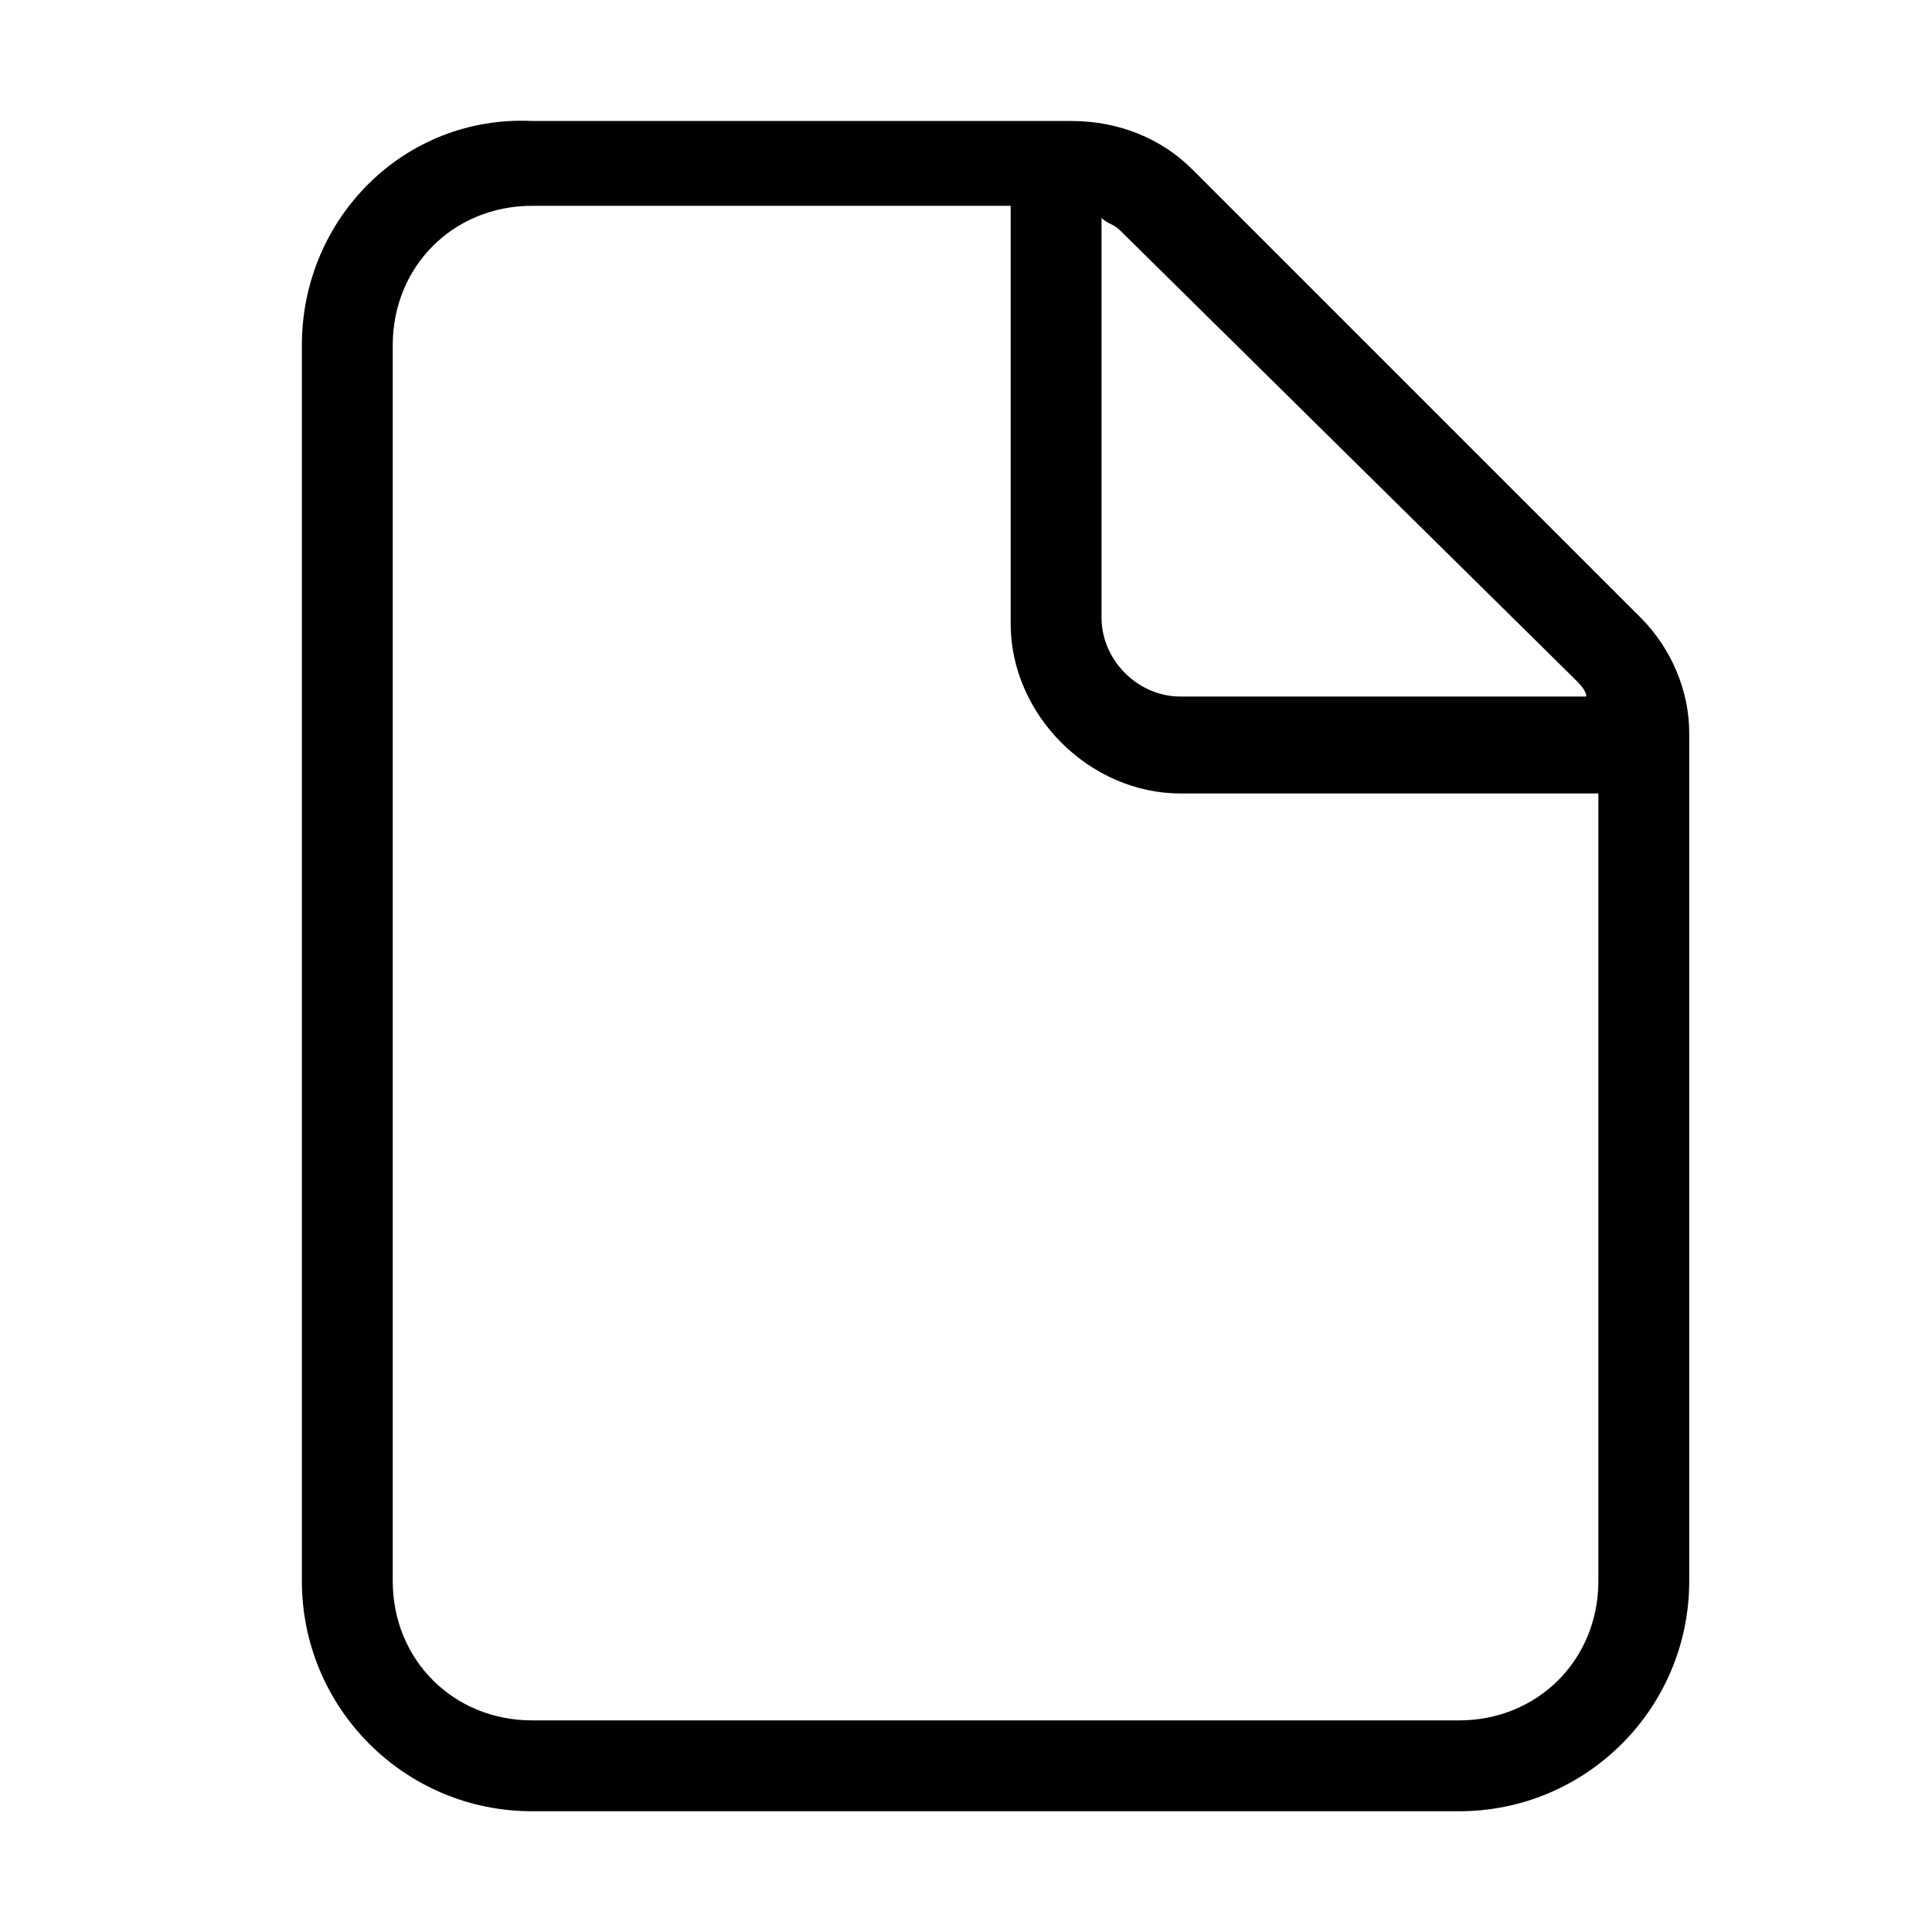
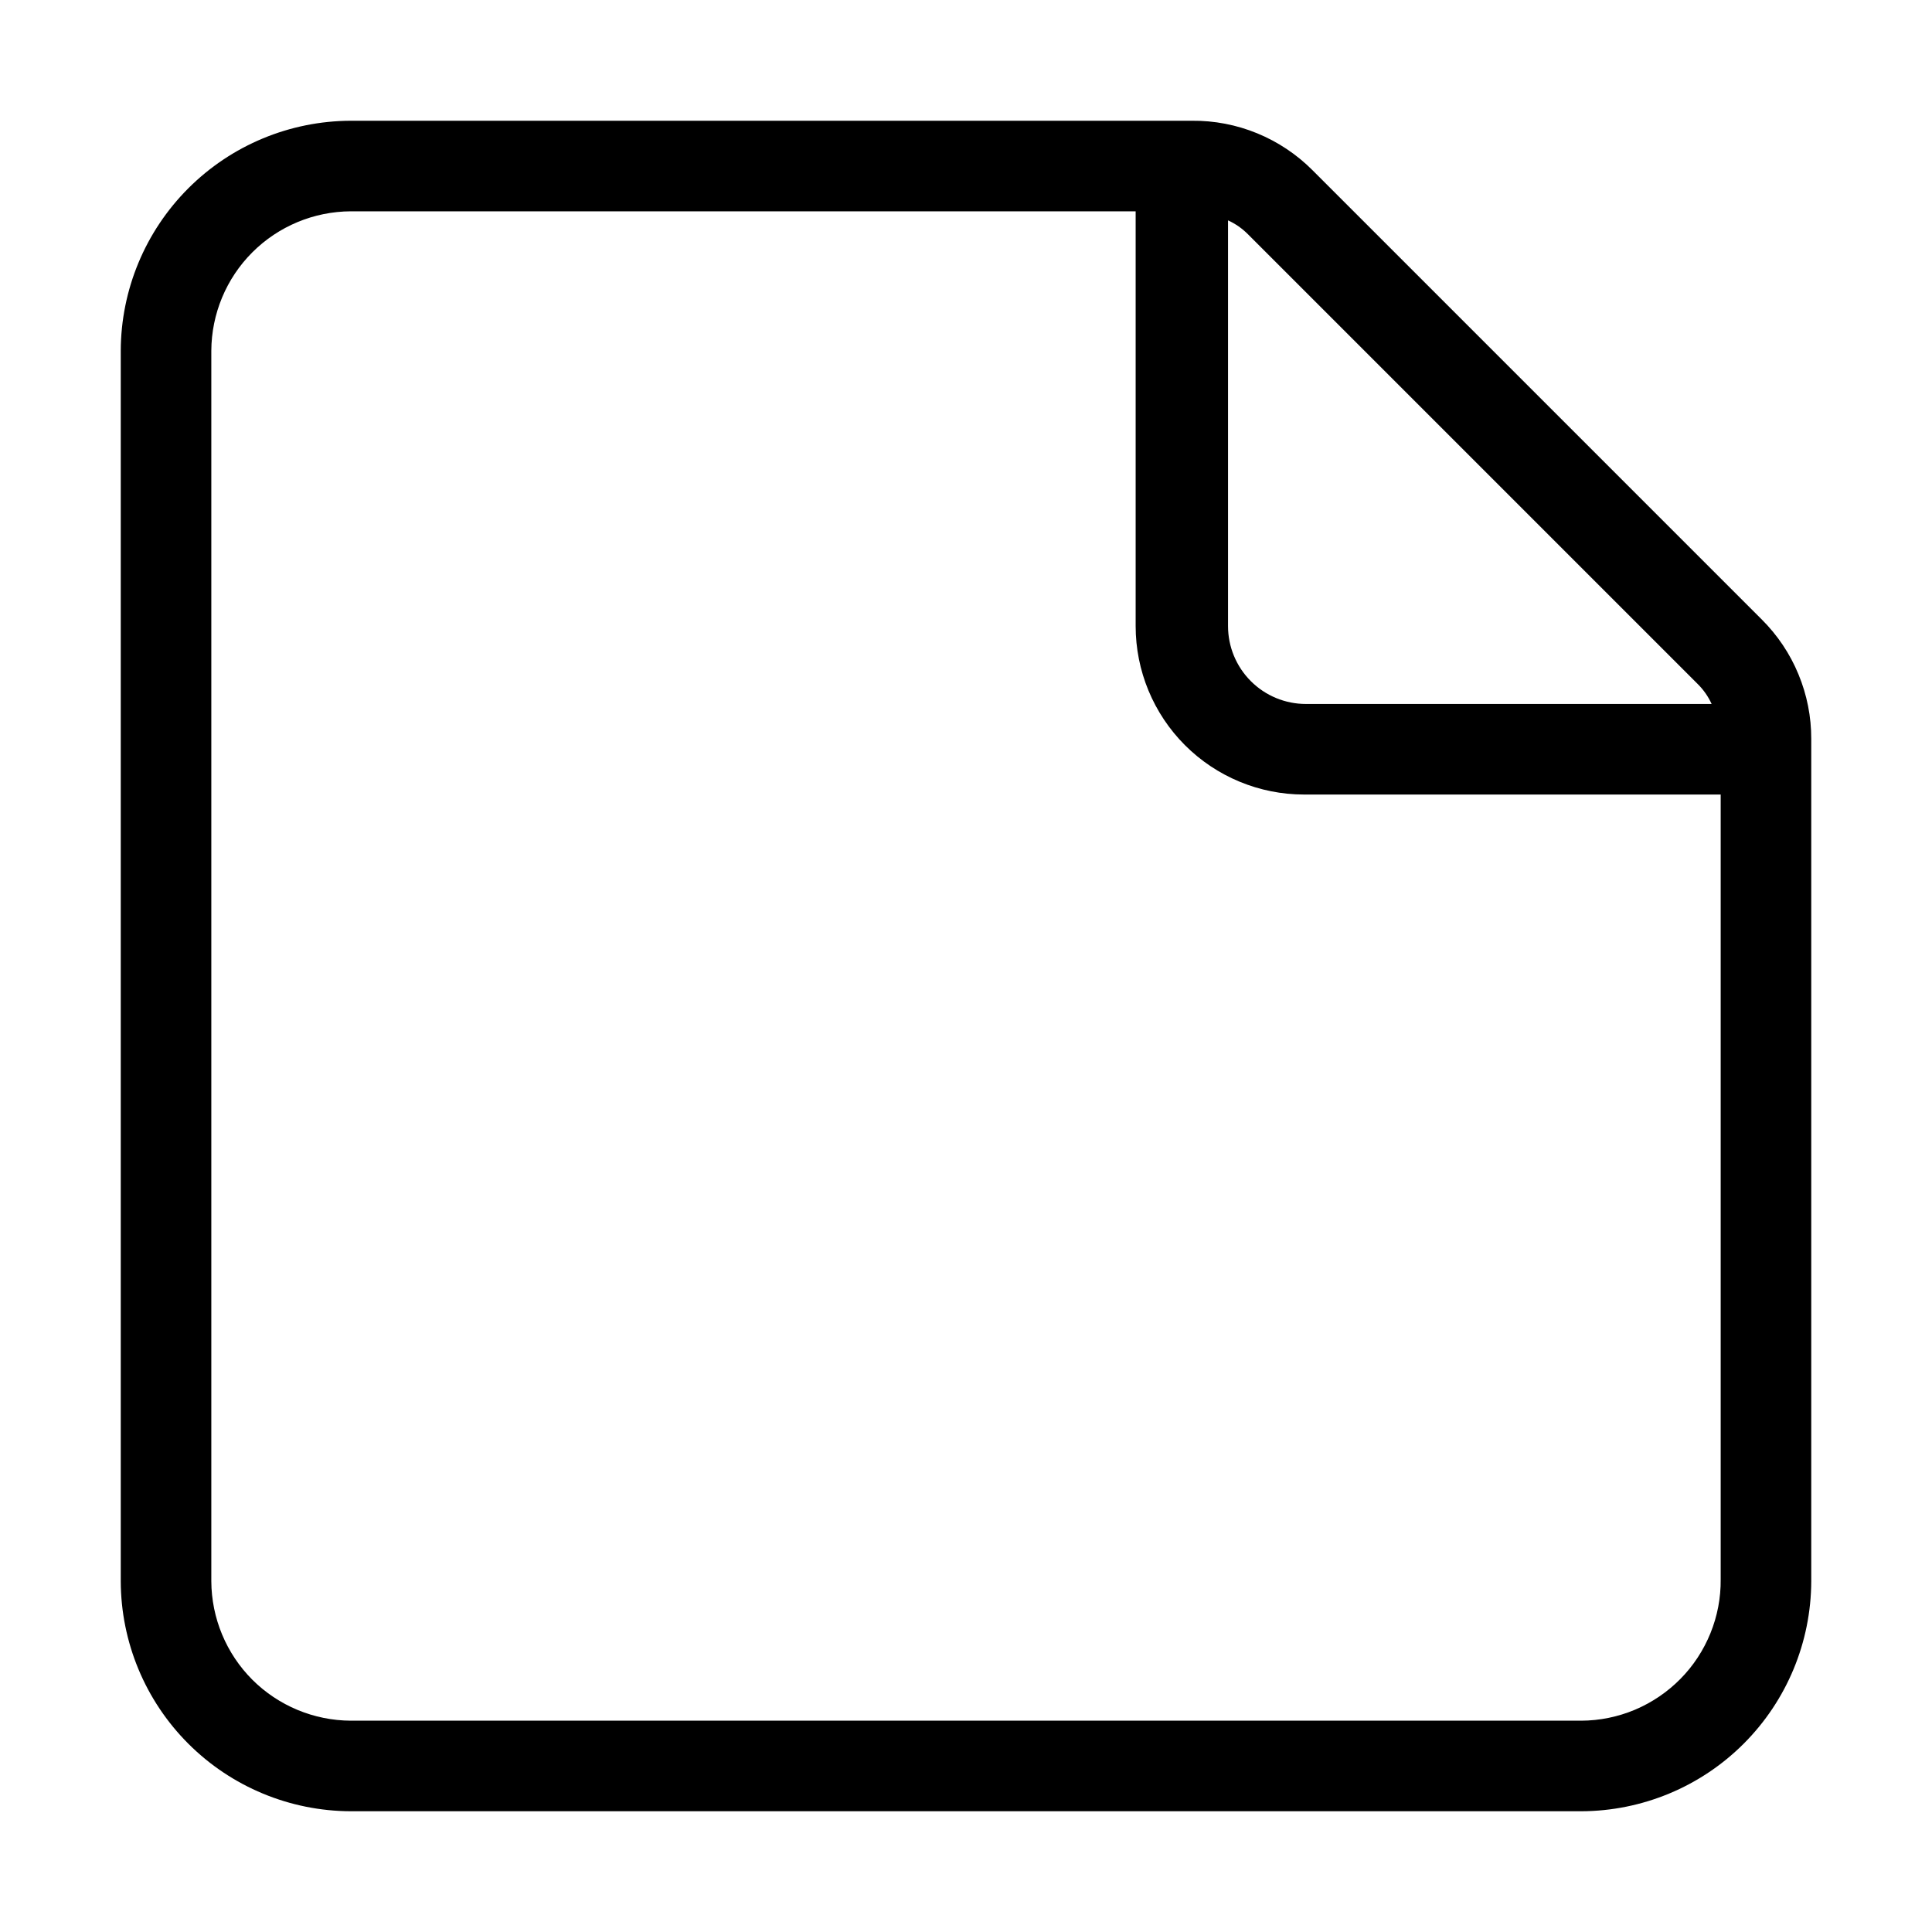
<svg xmlns="http://www.w3.org/2000/svg" width="32" height="32" viewBox="0 0 32 32" fill="none">
-   <path d="M27.176 10.232L19.75 2.807C19.249 2.305 18.546 2.004 17.744 2.004H8.813C6.706 1.904 5 3.61 5 5.717V26.187C5 28.294 6.706 30 8.813 30H24.166C26.273 30 27.979 28.294 27.979 26.187V12.139C27.979 11.437 27.678 10.734 27.176 10.232ZM26.072 11.236C26.172 11.336 26.273 11.437 26.273 11.537H19.55C18.847 11.537 18.245 10.935 18.245 10.232V3.61C18.346 3.71 18.446 3.71 18.546 3.81L26.072 11.236ZM24.166 28.495H8.813C7.509 28.495 6.505 27.491 6.505 26.187V5.717C6.505 4.412 7.509 3.409 8.813 3.409H16.74V10.333C16.74 11.838 18.045 13.142 19.55 13.142H26.474V26.187C26.474 27.491 25.47 28.495 24.166 28.495Z" fill="black" />
+   <path d="M29.18 10.26L21.74 2.82C21.478 2.557 21.166 2.349 20.823 2.208C20.48 2.067 20.111 1.996 19.74 2H5.81C4.8 2.003 3.833 2.405 3.119 3.119C2.405 3.833 2.003 4.8 2 5.81V26.19C2.003 27.2 2.405 28.167 3.119 28.881C3.833 29.595 4.8 29.997 5.81 30H26.19C27.2 29.997 28.167 29.595 28.881 28.881C29.595 28.167 29.997 27.2 30 26.19V12.24C30.001 11.872 29.929 11.508 29.788 11.168C29.648 10.828 29.441 10.52 29.18 10.26ZM28.12 11.33C28.216 11.425 28.294 11.537 28.35 11.66H21.63C21.288 11.66 20.96 11.524 20.718 11.282C20.476 11.04 20.34 10.712 20.34 10.37V3.65C20.463 3.706 20.575 3.784 20.67 3.88L28.12 11.33ZM26.19 28.5H5.81C5.198 28.497 4.612 28.253 4.179 27.821C3.747 27.388 3.503 26.802 3.5 26.19V5.81C3.503 5.198 3.747 4.612 4.179 4.18C4.612 3.747 5.198 3.503 5.81 3.5H18.81V10.37C18.81 11.11 19.104 11.82 19.627 12.343C20.15 12.866 20.86 13.16 21.6 13.16H28.5V26.16C28.503 26.466 28.445 26.769 28.33 27.052C28.215 27.335 28.046 27.593 27.831 27.81C27.616 28.027 27.361 28.2 27.079 28.319C26.798 28.437 26.495 28.499 26.19 28.5Z" fill="black" />
</svg>
